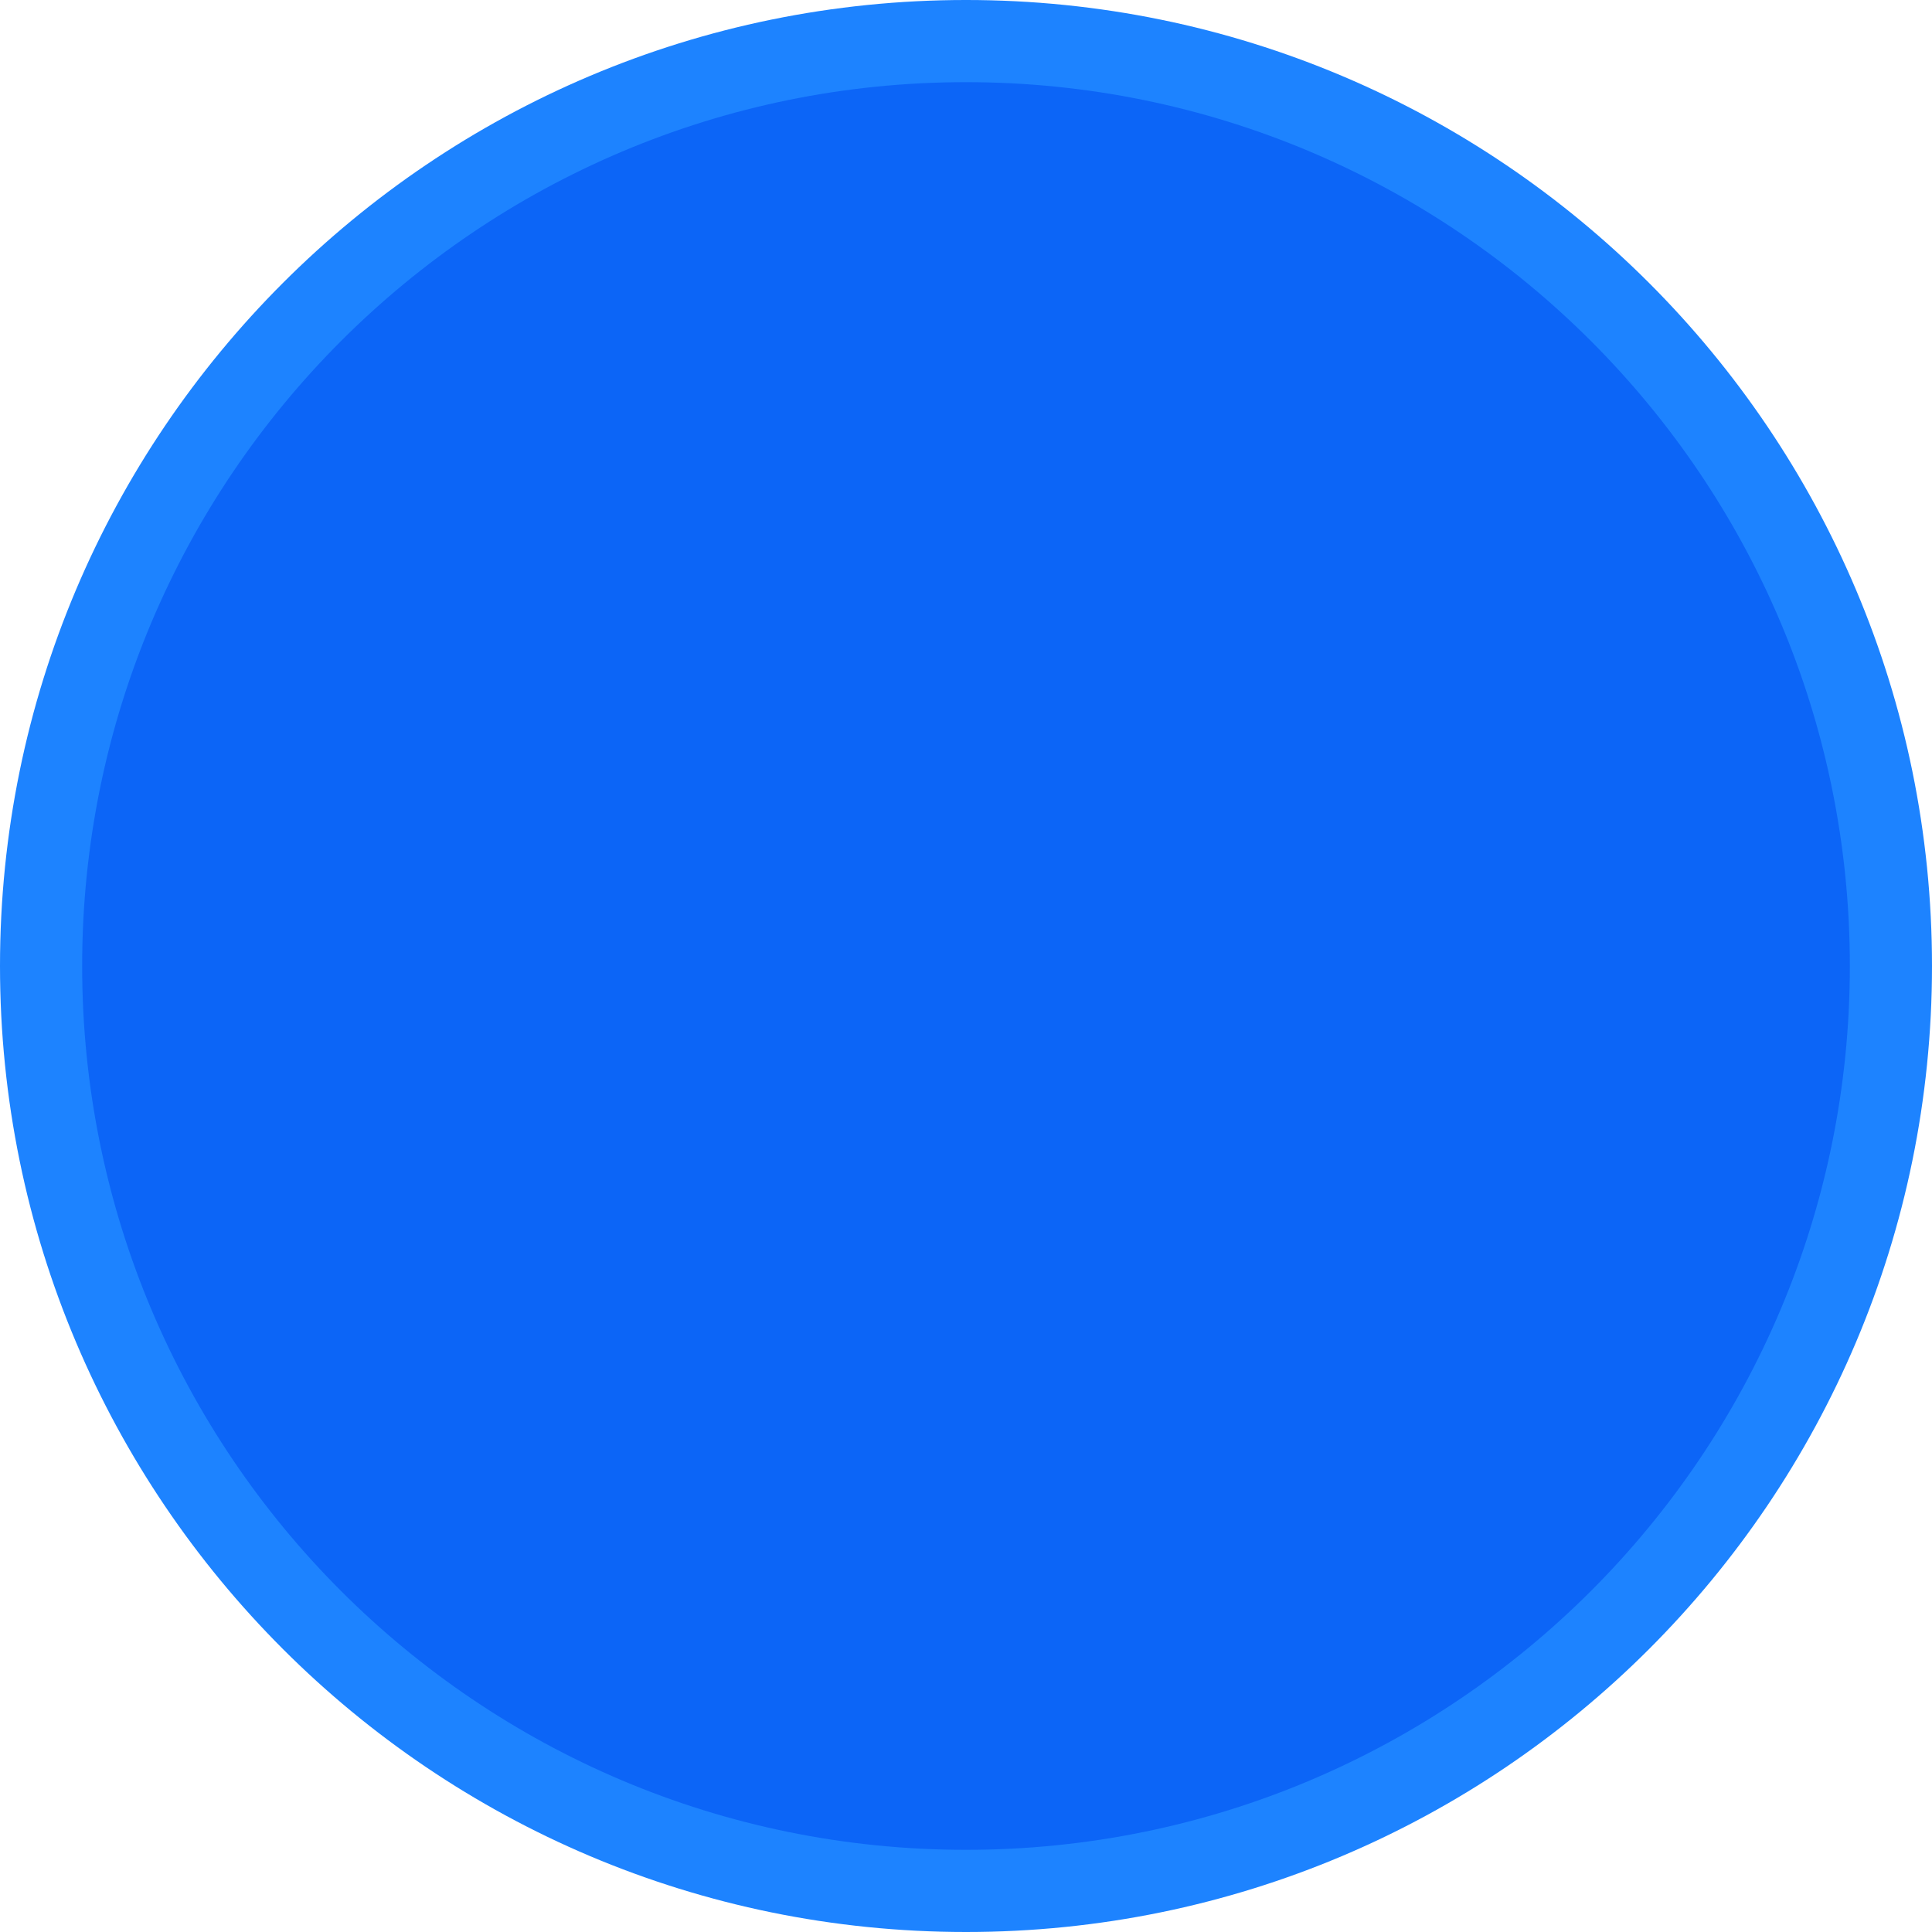
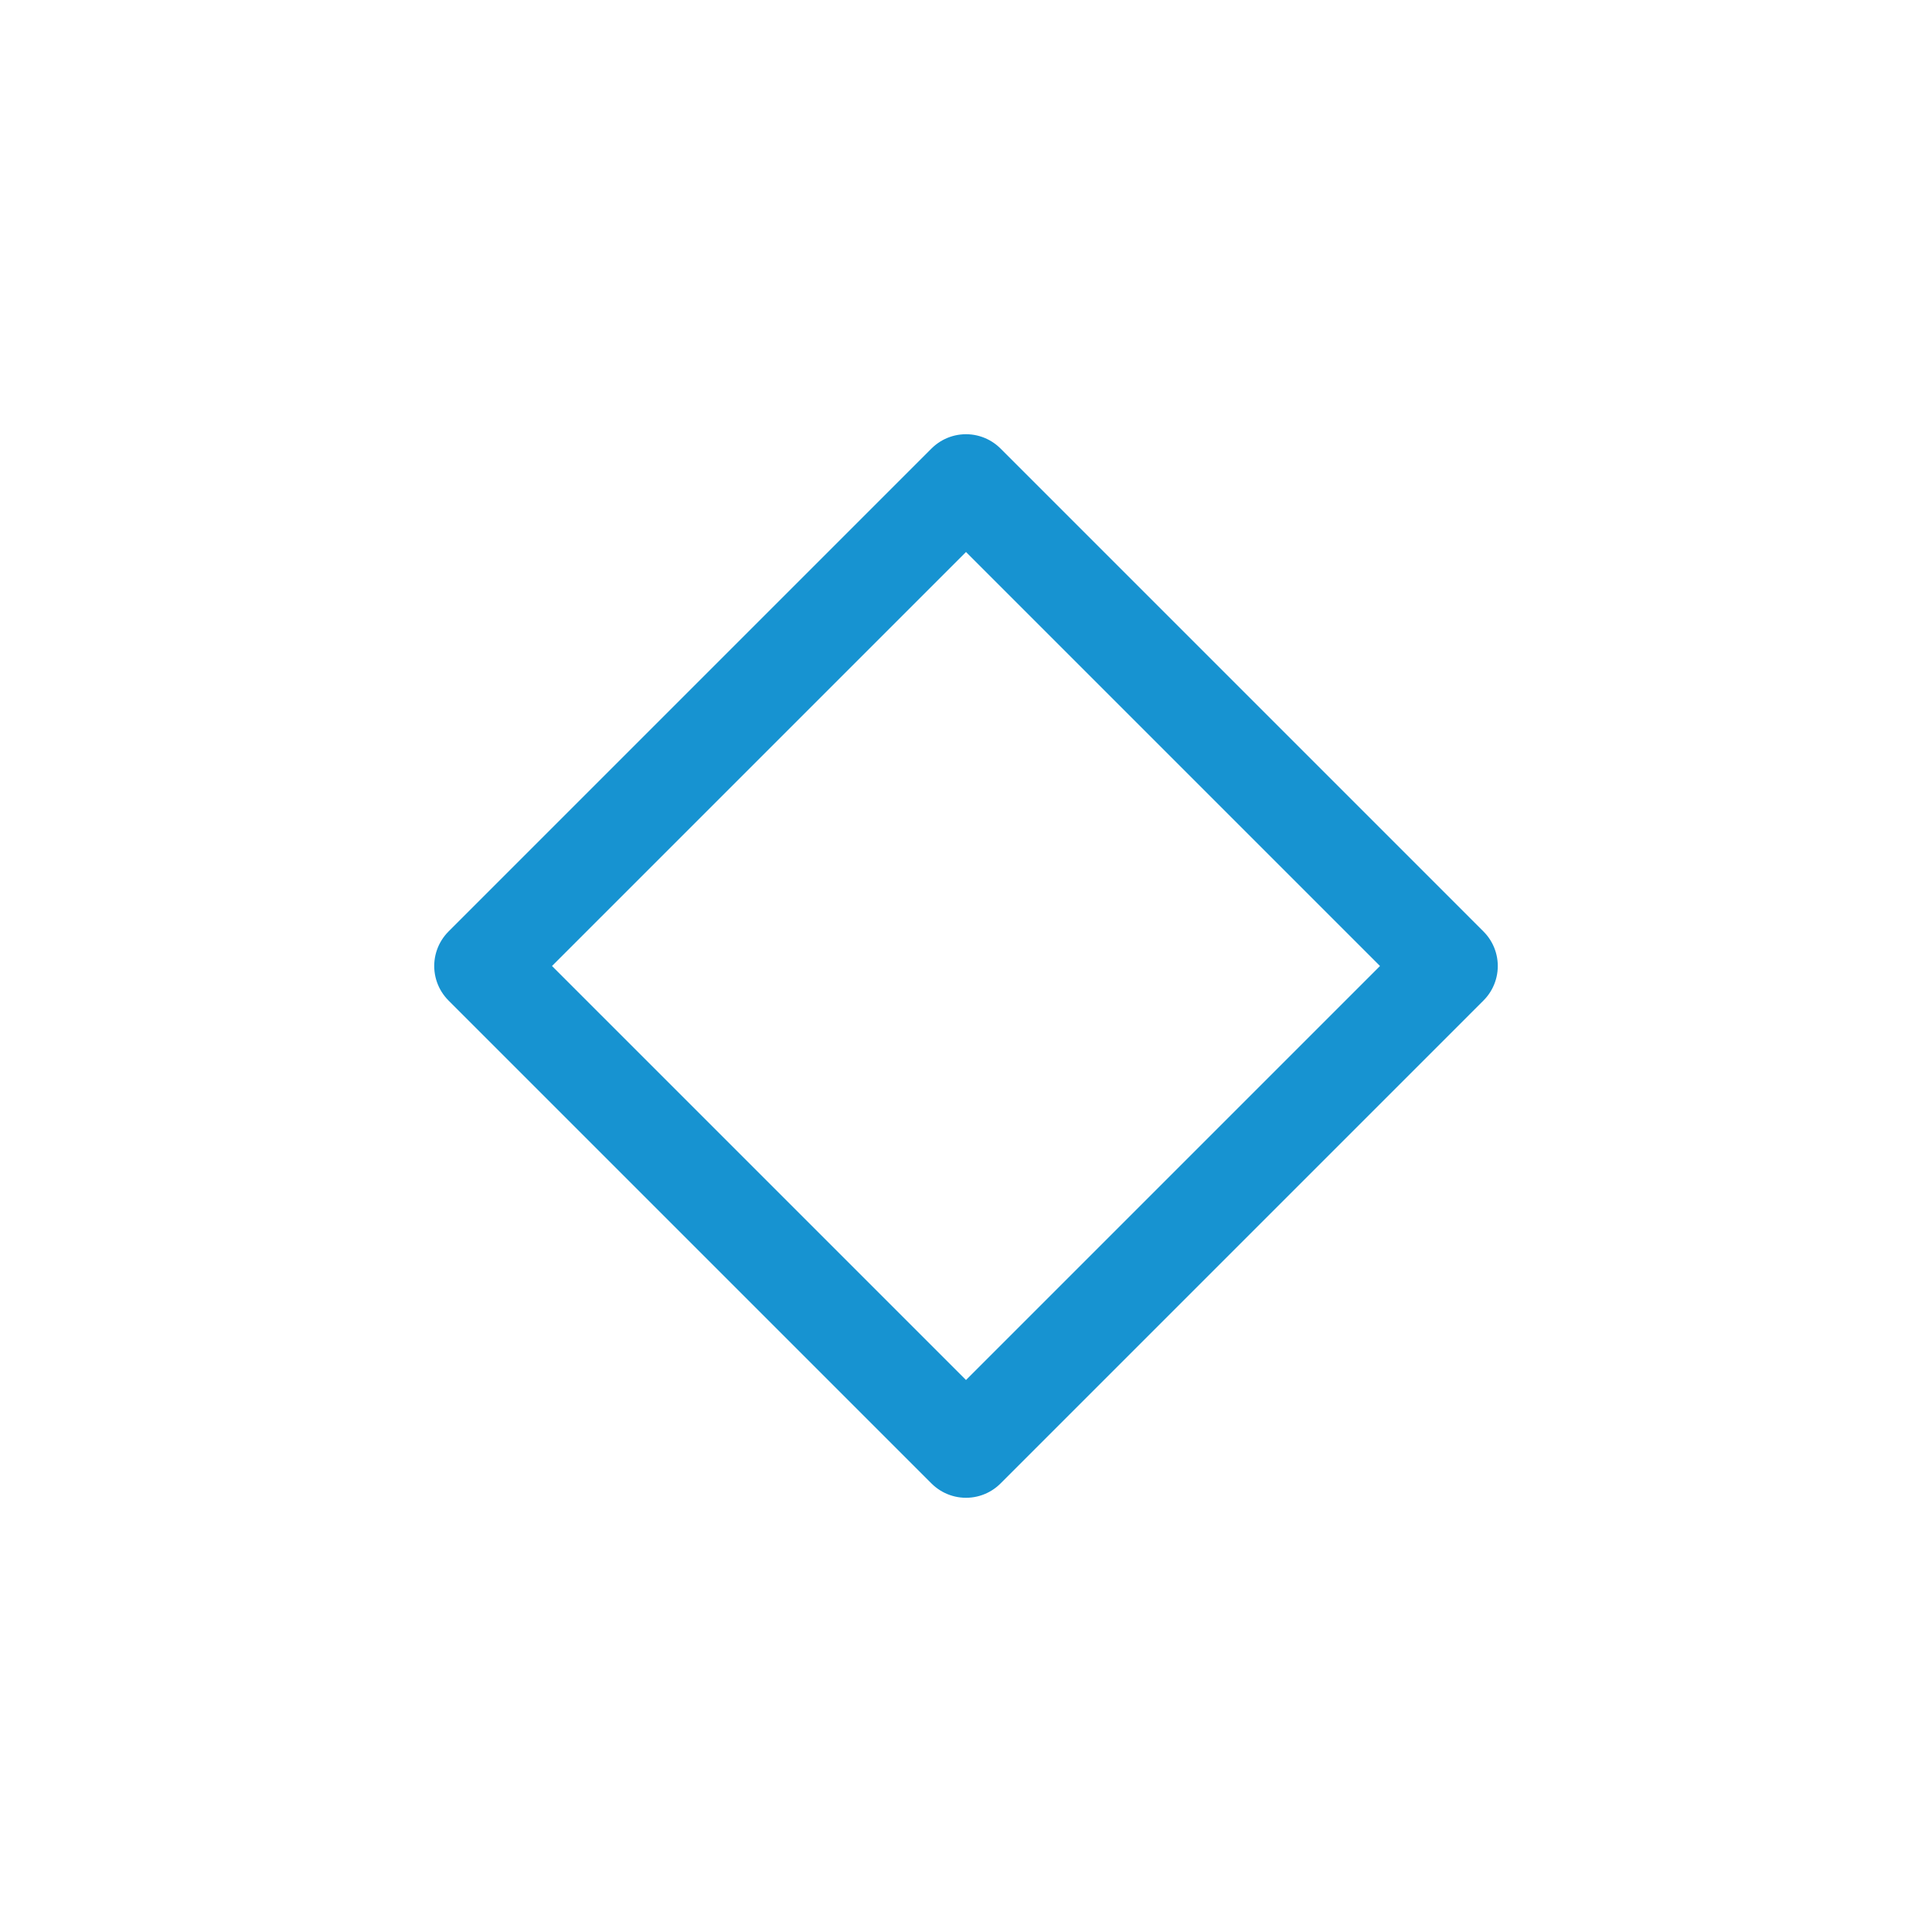
<svg xmlns="http://www.w3.org/2000/svg" viewBox="0 0 50 50" version="1.2" baseProfile="tiny">
  <defs>
</defs>
  <g fill="none" stroke="black" stroke-width="1" fill-rule="evenodd" stroke-linecap="square" stroke-linejoin="bevel">
-     <g fill="#1d83ff" fill-opacity="1" stroke="none" transform="matrix(0.0548338,0,0,-0.0548336,-0.396175,50.4309)" font-family="JetBrainsMono Nerd Font" font-size="11" font-weight="400" font-style="normal">
-       <path vector-effect="none" fill-rule="evenodd" d="M463.15,7.858 C714.95,7.858 919.071,211.983 919.071,463.788 C919.071,715.583 714.95,919.709 463.15,919.709 C211.35,919.709 7.225,715.583 7.225,463.788 C7.225,211.983 211.35,7.858 463.15,7.858 " />
+     <g fill="none" stroke="#1793d1" stroke-opacity="1" stroke-width="1.01" stroke-linecap="round" stroke-linejoin="round" transform="matrix(2.5,0,0,2.5,2.5,2.5)" font-family="Noto Sans" font-size="10" font-weight="400" font-style="normal">
+       <path vector-effect="none" fill-rule="evenodd" d="M4,9 L9,4 L14,9 L9,14 L4,9" />
    </g>
-     <g fill="#0c65f7" fill-opacity="1" stroke="none" transform="matrix(0.0548338,0,0,-0.0548336,-0.396175,50.4309)" font-family="JetBrainsMono Nerd Font" font-size="11" font-weight="400" font-style="normal">
-       <path vector-effect="none" fill-rule="evenodd" d="M463.15,46.638 C693.534,46.638 880.3,233.401 880.3,463.788 C880.3,694.166 693.534,880.929 463.15,880.929 C232.767,880.929 46,694.166 46,463.788 C46,233.401 232.767,46.638 463.15,46.638 " />
-     </g>
-     <g fill="none" stroke="#000000" stroke-opacity="1" stroke-width="1" stroke-linecap="square" stroke-linejoin="bevel" transform="matrix(1,0,0,1,0,0)" font-family="JetBrainsMono Nerd Font" font-size="11" font-weight="400" font-style="normal">
+     <g fill="none" stroke="#000000" stroke-opacity="1" stroke-width="1" stroke-linecap="square" stroke-linejoin="bevel" transform="matrix(1,0,0,1,0,0)" font-family="Noto Sans" font-size="10" font-weight="400" font-style="normal">
</g>
  </g>
</svg>
